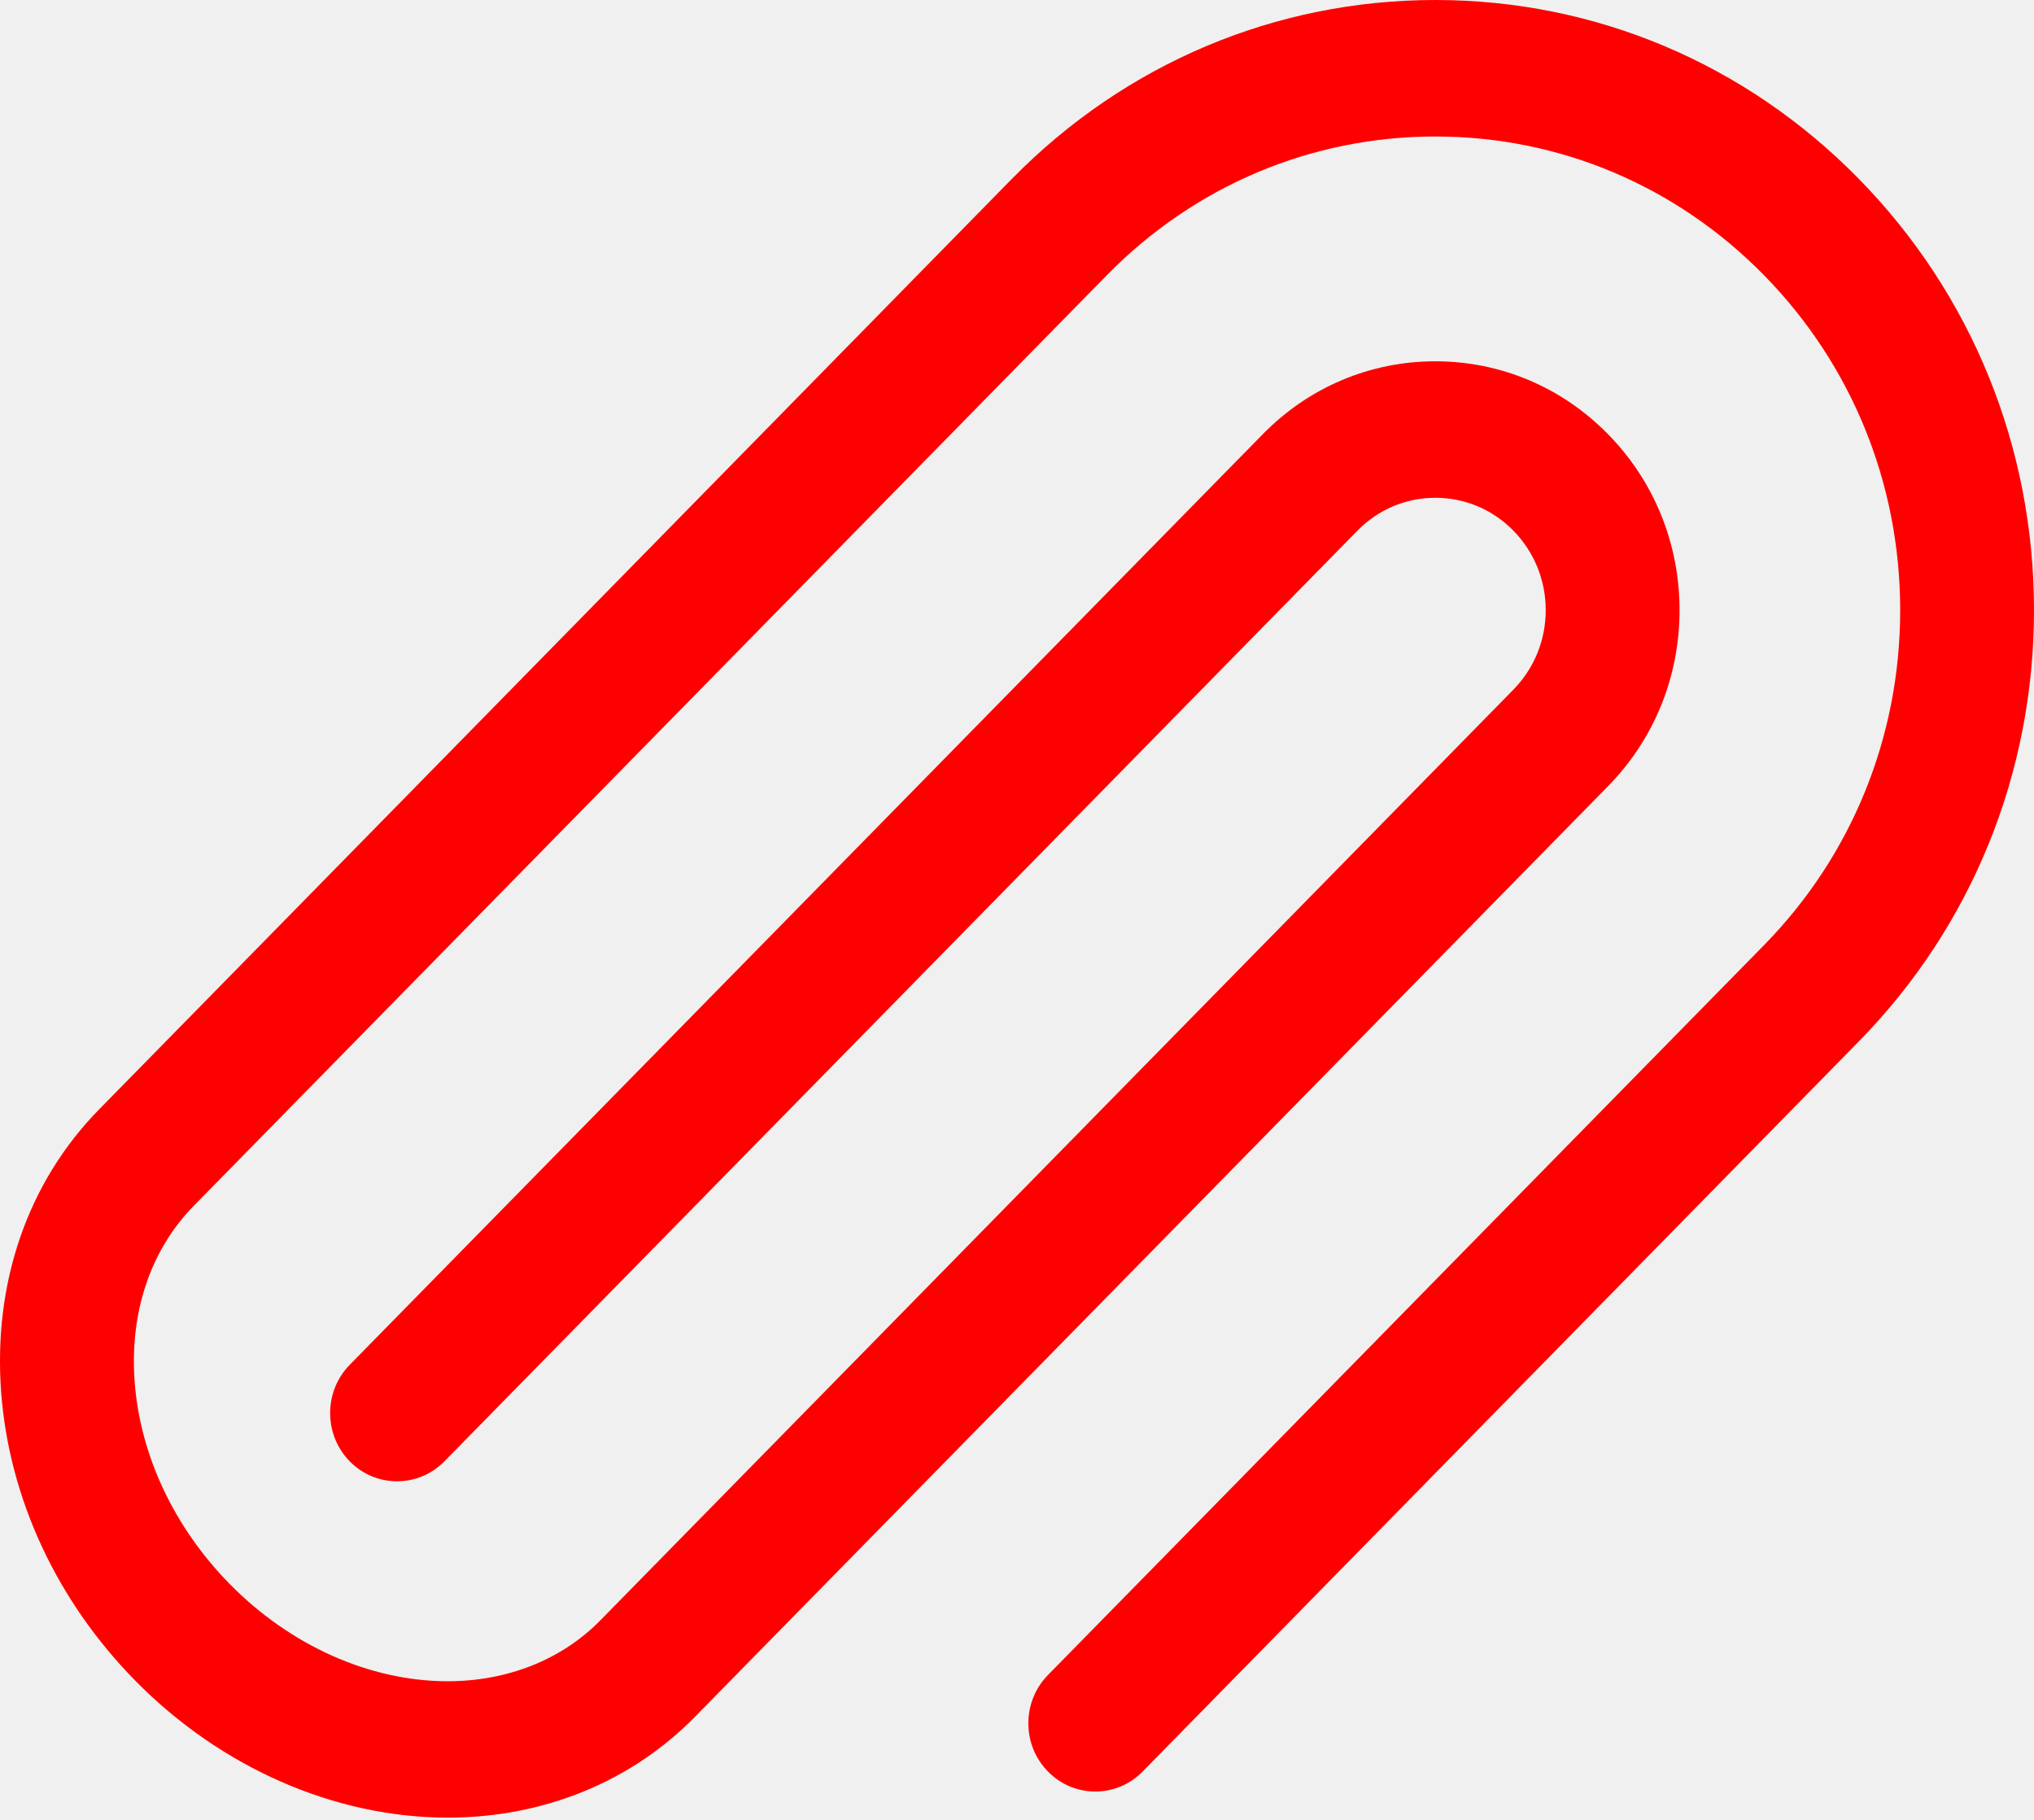
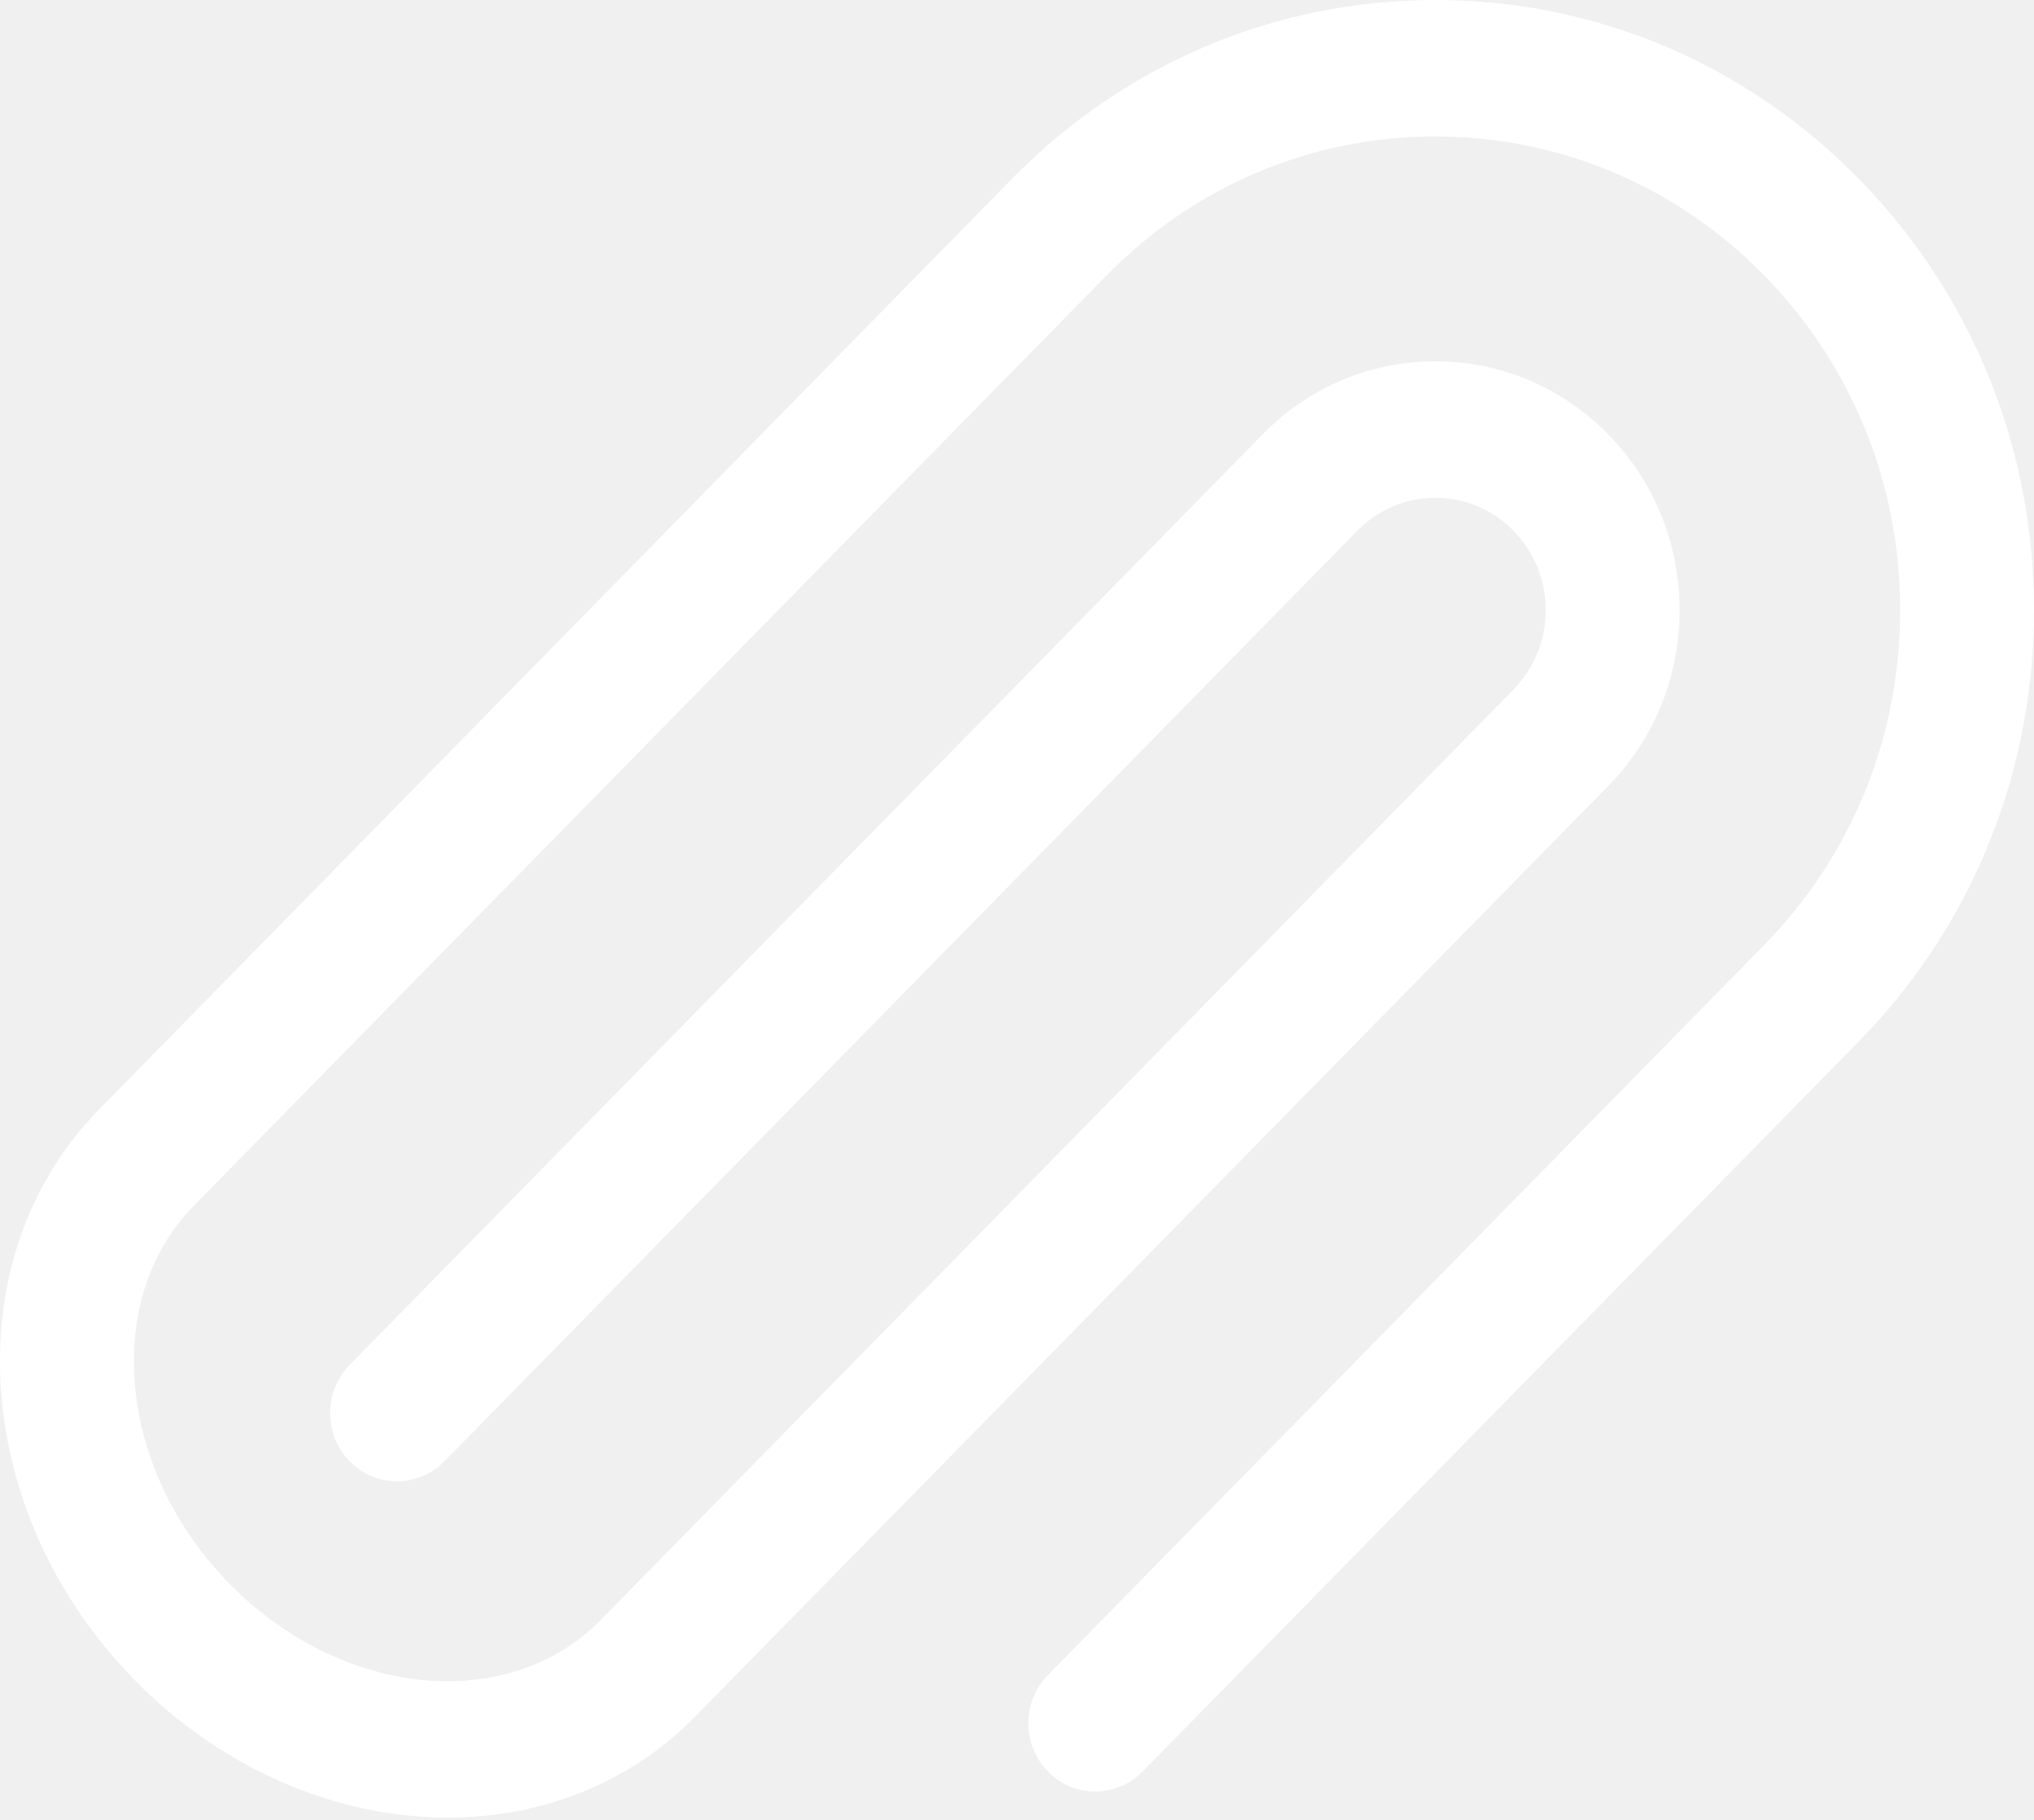
<svg xmlns="http://www.w3.org/2000/svg" width="19" height="17" viewBox="0 0 19 17" fill="none">
-   <path d="M17.362 1.669C16.306 0.593 14.902 0 13.408 0C11.915 0 10.511 0.593 9.454 1.669L3.936 7.295C3.936 7.295 3.936 7.295 3.936 7.295L0.926 10.363C0.259 11.043 -0.066 11.982 0.011 13.008C0.086 13.997 0.529 14.951 1.26 15.696C2.06 16.511 3.125 16.979 4.183 16.979C5.077 16.979 5.897 16.644 6.492 16.037V16.037L15.021 7.344C15.452 6.905 15.689 6.321 15.689 5.7C15.689 5.079 15.452 4.495 15.021 4.056C14.59 3.617 14.018 3.375 13.408 3.375C12.799 3.375 12.226 3.617 11.796 4.056L3.267 12.749C3.149 12.87 3.084 13.03 3.084 13.2C3.084 13.37 3.149 13.53 3.267 13.651C3.385 13.771 3.542 13.837 3.709 13.837C3.876 13.837 4.033 13.771 4.151 13.651L12.68 4.957C12.874 4.759 13.133 4.65 13.408 4.65C13.684 4.65 13.942 4.759 14.137 4.957C14.331 5.156 14.439 5.419 14.439 5.7C14.439 5.98 14.331 6.244 14.137 6.442L5.608 15.136L5.608 15.136C5.248 15.503 4.742 15.705 4.182 15.705C3.455 15.705 2.712 15.373 2.144 14.795C1.625 14.265 1.31 13.595 1.258 12.91C1.209 12.261 1.405 11.677 1.81 11.264L4.82 8.196C4.82 8.196 4.82 8.196 4.82 8.196L10.339 2.571C11.159 1.735 12.249 1.275 13.408 1.275C14.568 1.275 15.658 1.735 16.478 2.571C17.298 3.407 17.75 4.518 17.75 5.7C17.75 6.882 17.298 7.993 16.478 8.829L9.789 15.647C9.671 15.768 9.606 15.928 9.606 16.098C9.606 16.268 9.671 16.428 9.789 16.548C9.907 16.669 10.064 16.735 10.231 16.735C10.398 16.735 10.555 16.669 10.673 16.549L17.362 9.73C18.418 8.654 19 7.222 19 5.7C19 4.177 18.418 2.746 17.362 1.669Z" fill="#FF0000" />
+   <path d="M17.362 1.669C16.306 0.593 14.902 0 13.408 0C11.915 0 10.511 0.593 9.454 1.669L3.936 7.295C3.936 7.295 3.936 7.295 3.936 7.295L0.926 10.363C0.259 11.043 -0.066 11.982 0.011 13.008C0.086 13.997 0.529 14.951 1.26 15.696C2.06 16.511 3.125 16.979 4.183 16.979C5.077 16.979 5.897 16.644 6.492 16.037V16.037L15.021 7.344C15.452 6.905 15.689 6.321 15.689 5.7C15.689 5.079 15.452 4.495 15.021 4.056C14.59 3.617 14.018 3.375 13.408 3.375C12.799 3.375 12.226 3.617 11.796 4.056L3.267 12.749C3.149 12.87 3.084 13.03 3.084 13.2C3.084 13.37 3.149 13.53 3.267 13.651C3.385 13.771 3.542 13.837 3.709 13.837C3.876 13.837 4.033 13.771 4.151 13.651L12.68 4.957C12.874 4.759 13.133 4.65 13.408 4.65C13.684 4.65 13.942 4.759 14.137 4.957C14.331 5.156 14.439 5.419 14.439 5.7C14.439 5.98 14.331 6.244 14.137 6.442L5.608 15.136L5.608 15.136C5.248 15.503 4.742 15.705 4.182 15.705C3.455 15.705 2.712 15.373 2.144 14.795C1.625 14.265 1.31 13.595 1.258 12.91C1.209 12.261 1.405 11.677 1.81 11.264L4.82 8.196C4.82 8.196 4.82 8.196 4.82 8.196L10.339 2.571C11.159 1.735 12.249 1.275 13.408 1.275C14.568 1.275 15.658 1.735 16.478 2.571C17.298 3.407 17.75 4.518 17.75 5.7C17.75 6.882 17.298 7.993 16.478 8.829L9.789 15.647C9.671 15.768 9.606 15.928 9.606 16.098C9.606 16.268 9.671 16.428 9.789 16.548C9.907 16.669 10.064 16.735 10.231 16.735C10.398 16.735 10.555 16.669 10.673 16.549L17.362 9.73C18.418 8.654 19 7.222 19 5.7C19 4.177 18.418 2.746 17.362 1.669Z" fill="white" />
</svg>
